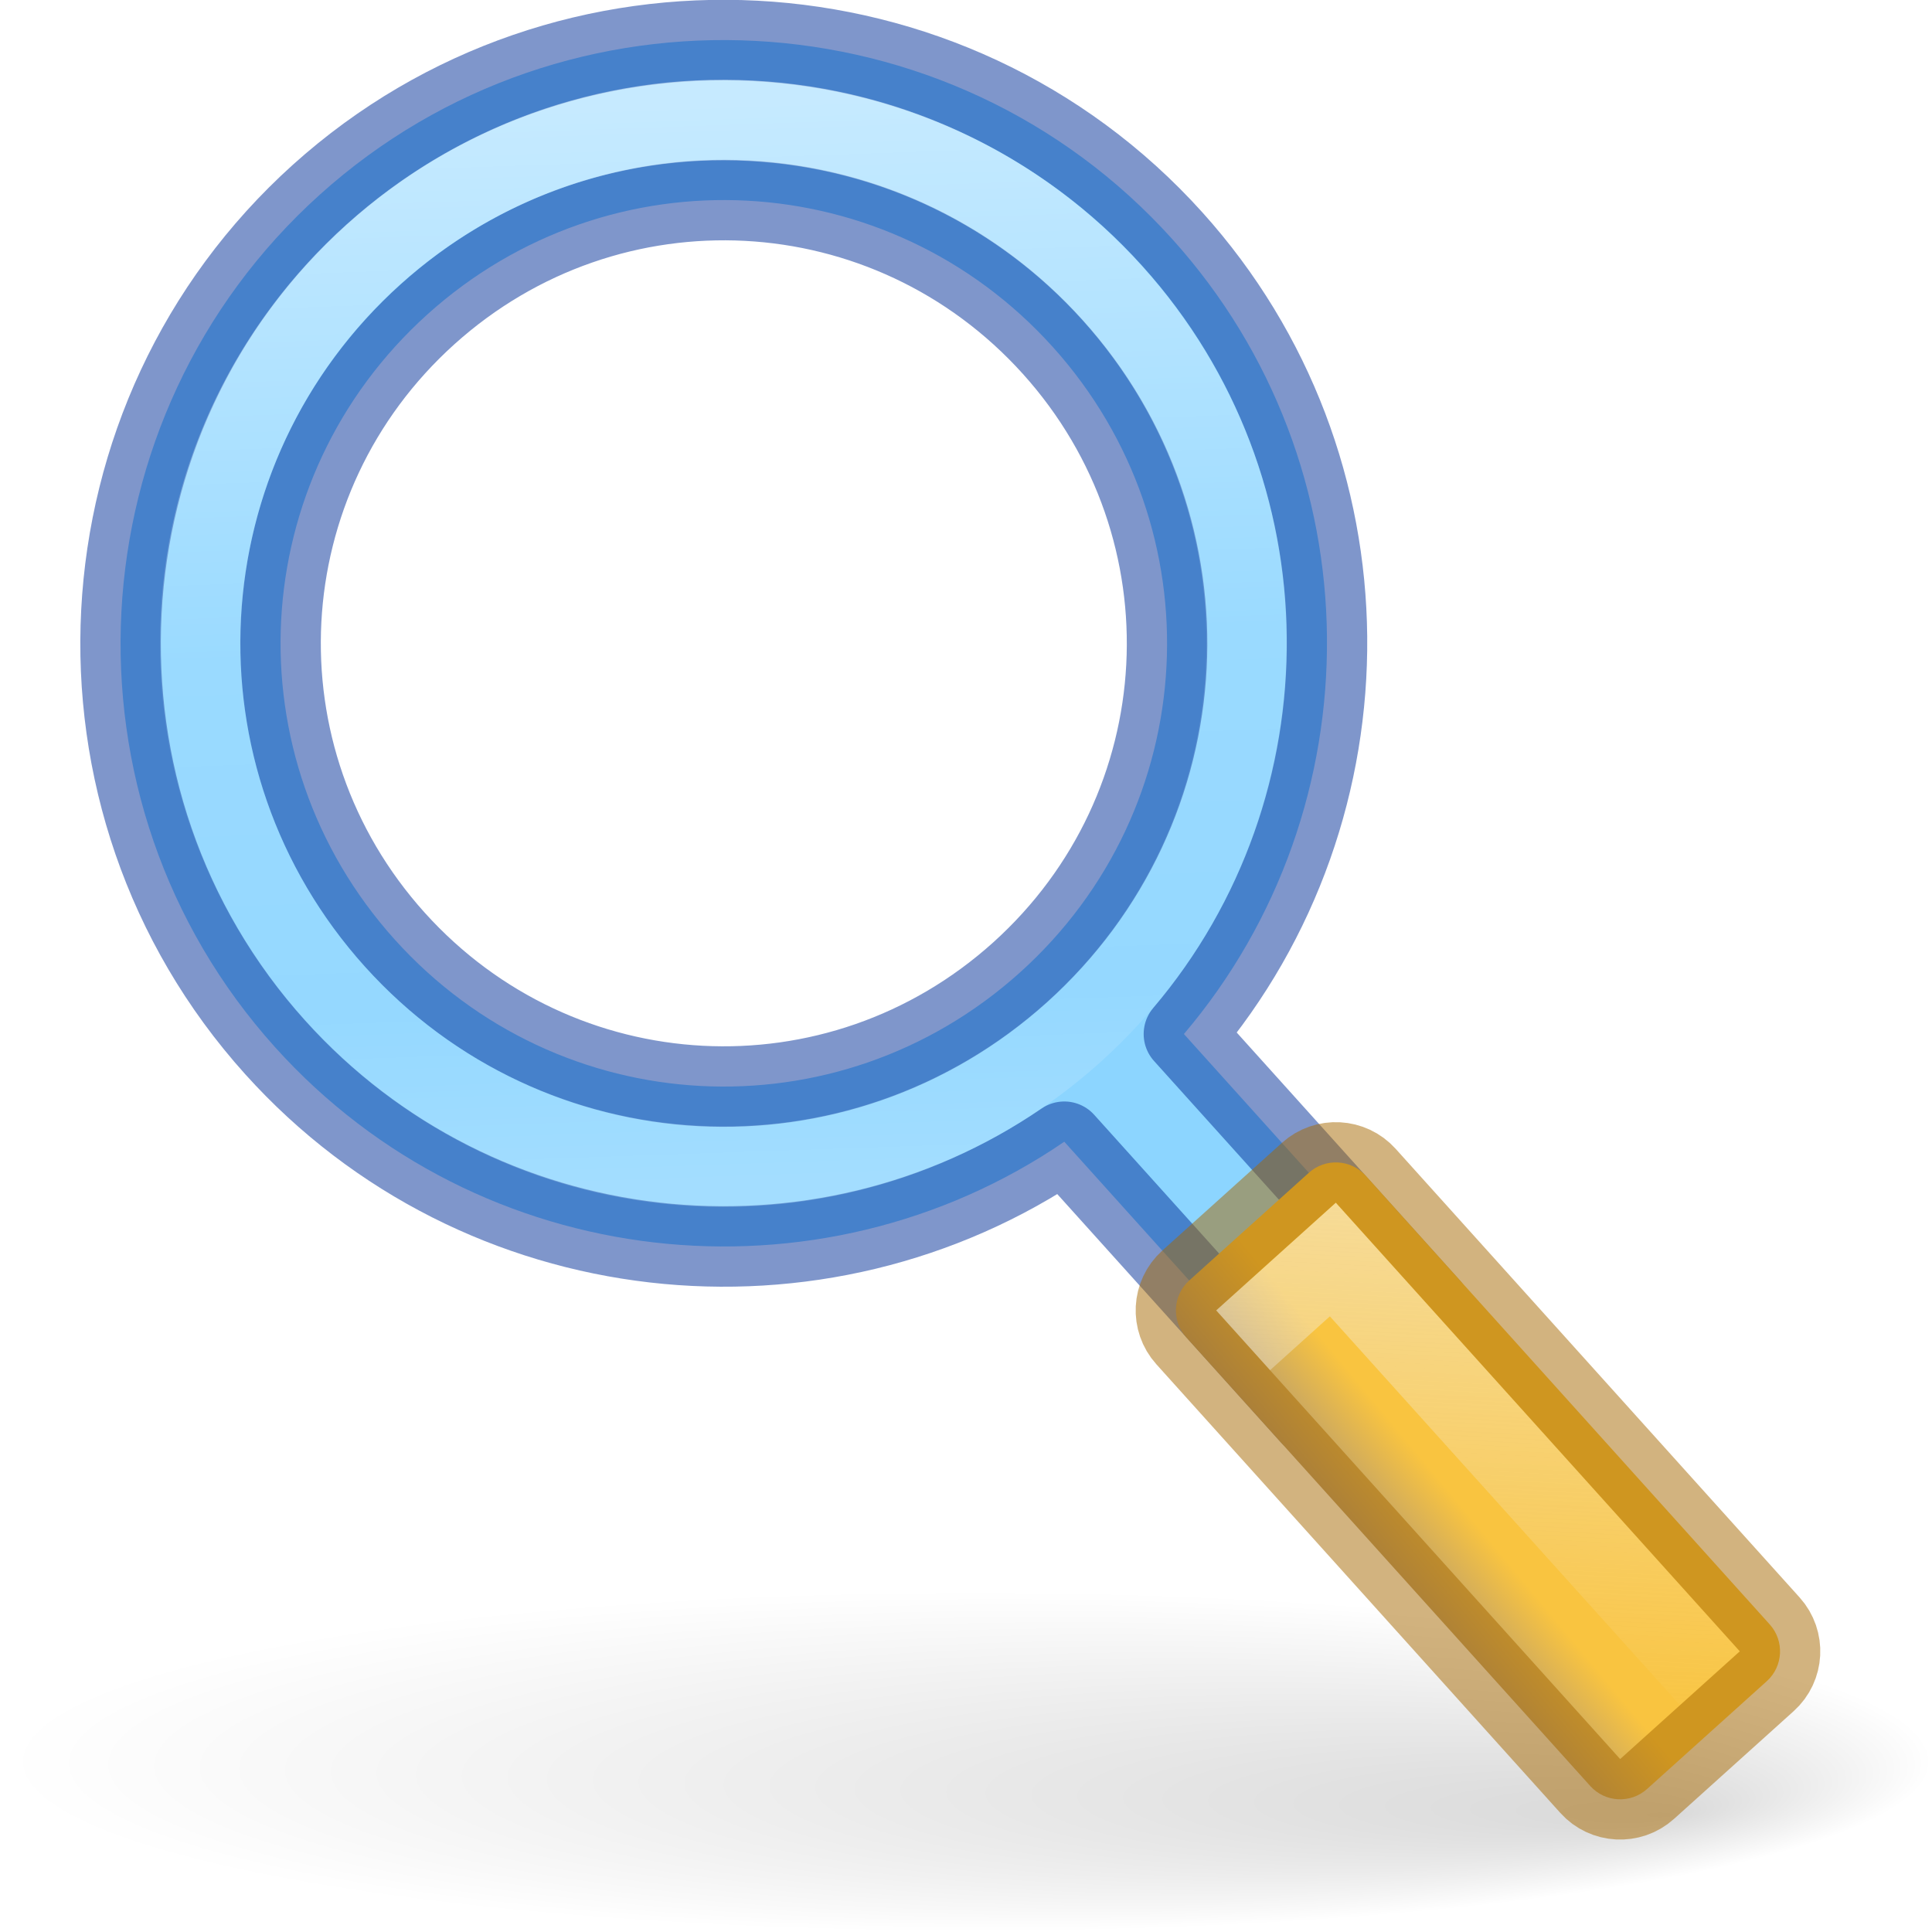
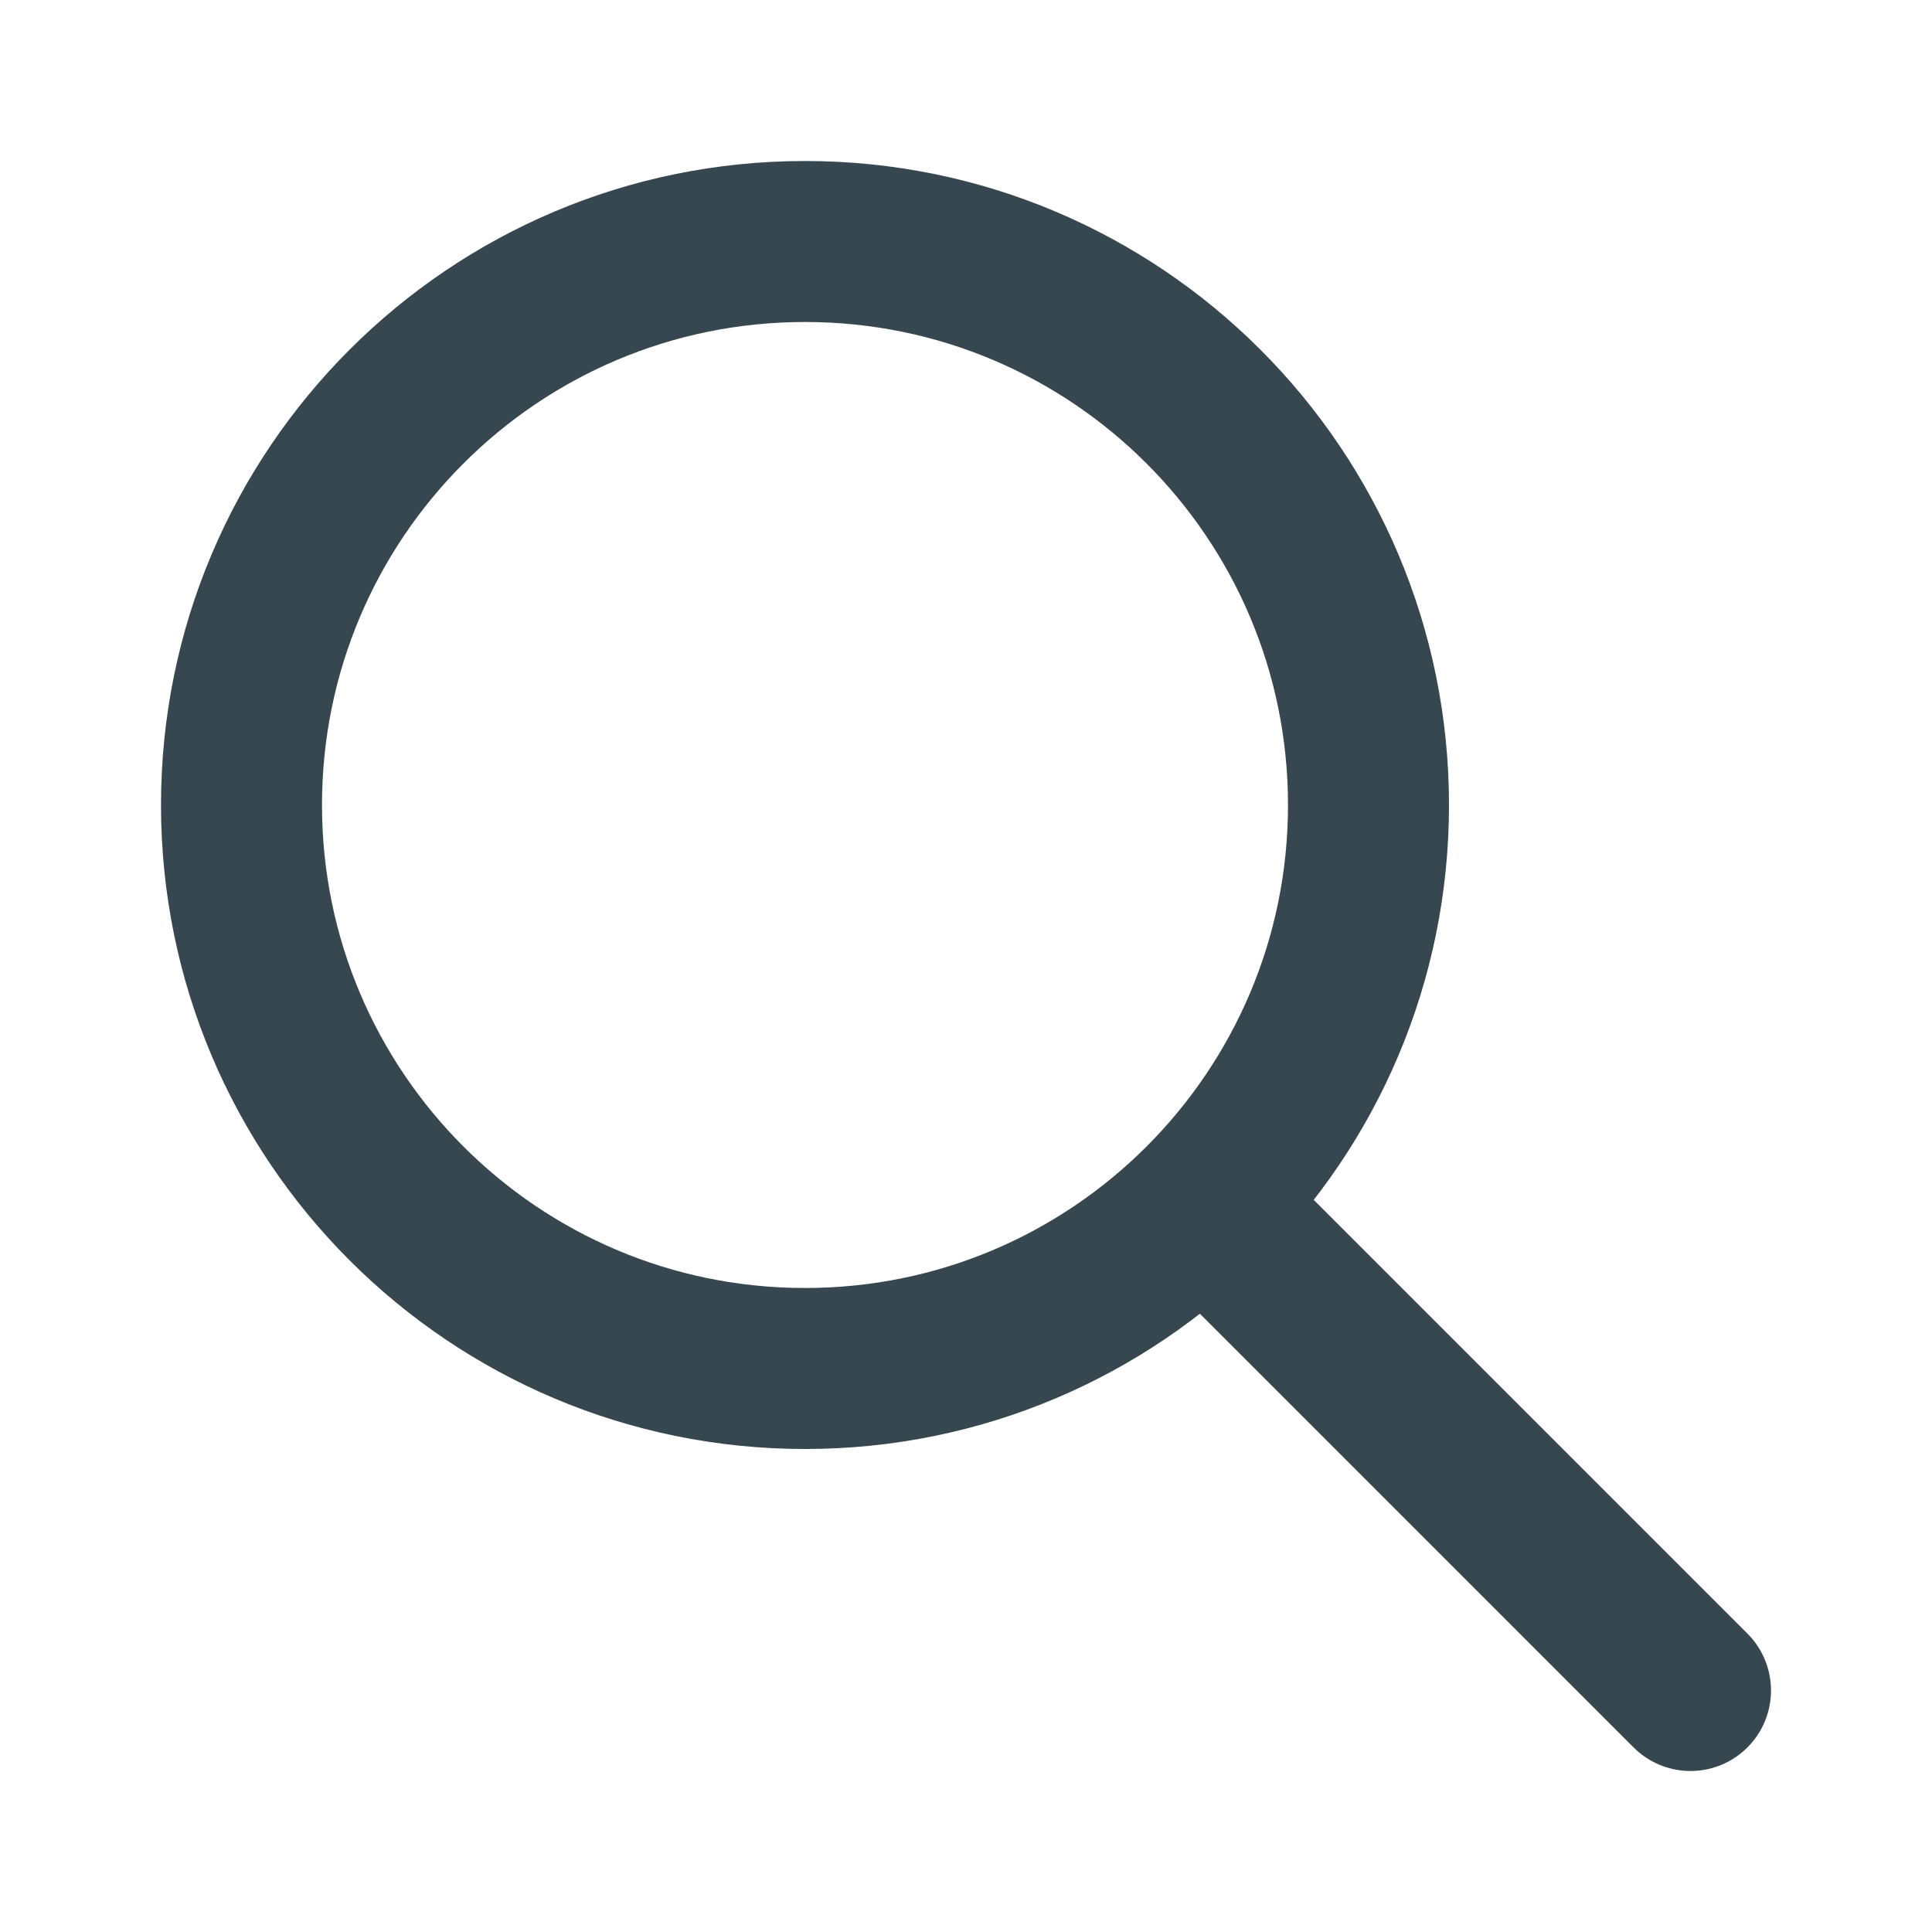
- <svg xmlns="http://www.w3.org/2000/svg" xmlns:xlink="http://www.w3.org/1999/xlink" version="1.0" width="24" height="24" id="svg2">
-   <defs id="defs4">
-     <linearGradient id="linearGradient1864">
-       <stop style="stop-color:#f3f3f3;stop-opacity:1;" offset="0" id="stop1860" />
-       <stop style="stop-color:#f3f3f3;stop-opacity:0;" offset="1" id="stop1862" />
-     </linearGradient>
-     <linearGradient id="linearGradient1785">
-       <stop style="stop-color:#ffffff;stop-opacity:1;" offset="0" id="stop1781" />
-       <stop style="stop-color:#ffffff;stop-opacity:0.526" offset="1" id="stop1783" />
-     </linearGradient>
-     <linearGradient id="linearGradient8838">
-       <stop id="stop8840" style="stop-color:#000000;stop-opacity:1" offset="0" />
-       <stop id="stop8842" style="stop-color:#000000;stop-opacity:0" offset="1" />
-     </linearGradient>
-     <linearGradient id="linearGradient4454-600">
-       <stop id="stop3408" style="stop-color:#ffffff;stop-opacity:0.58;" offset="0" />
-       <stop id="stop3410" style="stop-color:#ffffff;stop-opacity:0.46;" offset="1" />
-     </linearGradient>
-     <linearGradient id="linearGradient4011">
-       <stop offset="0" style="stop-color:#ffffff;stop-opacity:1" id="stop4013" />
-       <stop offset="0.508" style="stop-color:#ffffff;stop-opacity:0.235" id="stop4015-3" />
-       <stop offset="0.835" style="stop-color:#ffffff;stop-opacity:0.157" id="stop4017-2" />
-       <stop offset="1" style="stop-color:#ffffff;stop-opacity:0.392" id="stop4019" />
-     </linearGradient>
-     <linearGradient xlink:href="#linearGradient1864" id="linearGradient1866" x1="19.577" y1="14.757" x2="19.577" y2="21.285" gradientUnits="userSpaceOnUse" gradientTransform="rotate(3,16.17089,18.86728)" />
-     <radialGradient r="7.228" fy="75.929" fx="11.969" cy="73.616" cx="6.703" gradientTransform="matrix(1.660115,0,0,0.2939787,0.8727268,0.2335513)" gradientUnits="userSpaceOnUse" id="radialGradient4643" xlink:href="#linearGradient8838" />
-     <linearGradient xlink:href="#linearGradient2366" id="linearGradient2368" x1="14.41" y1="6.926" x2="14.465" y2="5.437" gradientUnits="userSpaceOnUse" gradientTransform="matrix(0.9444444,0,0,1,13.27283,-6.375707)" />
-     <linearGradient id="linearGradient2366">
-       <stop style="stop-color:#a3907c;stop-opacity:1" offset="0" id="stop2362" />
-       <stop style="stop-color:#f9c440;stop-opacity:1" offset="1" id="stop2364" />
-     </linearGradient>
-     <linearGradient xlink:href="#linearGradient4011" id="linearGradient1014" gradientUnits="userSpaceOnUse" gradientTransform="matrix(0.35087,0.0183883,-0.0183883,0.35087,-15.71569,-2.224657)" x1="67.908" y1="6.663" x2="71.215" y2="44.456" />
-     <radialGradient xlink:href="#linearGradient1785" id="radialGradient1787-3" cx="8.072" cy="5.963" fx="6" fy="3.371" r="4.572" gradientTransform="matrix(0.8743069,-0.03053147,0.02312484,0.6622088,1.253481,2.845339)" gradientUnits="userSpaceOnUse" />
-     <radialGradient cx="22.1" cy="24.538" r="8.309" fx="22.1" fy="24.538" id="radialGradient2514-5" xlink:href="#linearGradient4454-600" gradientUnits="userSpaceOnUse" gradientTransform="matrix(0.5412837,-0.01890204,0.01890204,0.5412837,-0.8700552,-1.670076)" />
-   </defs>
-   <path d="M 24,21.875 C 24,23.049 18.627,24 12,24 5.373,24 0,23.049 0,21.875 0,20.701 5.373,19.75 12,19.75 c 6.627,0 12,0.951 12,2.125 z" id="path10689" style="display:inline;overflow:visible;visibility:visible;opacity:0.15;fill:url(#radialGradient4643);fill-opacity:1;fill-rule:nonzero;stroke:none;stroke-width:0.8;marker:none" />
-   <path id="rect1068" style="opacity:1;fill:#8cd5ff;fill-opacity:1;stroke:none;stroke-width:0;stroke-linecap:round;stroke-linejoin:round;stroke-dasharray:none;stroke-opacity:0.5;paint-order:fill markers stroke;stop-color:#000000" d="M 3.973,2.418 C 0.904,5.182 0.654,9.941 3.418,13.01 c 2.537,2.817 6.754,3.257 9.803,1.173 l 3.057,3.395 1.486,-1.338 -3.057,-3.395 C 17.098,10.031 17.102,5.79 14.565,2.973 11.802,-0.096 7.043,-0.346 3.973,2.418 Z m 1.338,1.486 c 2.266,-2.04 5.727,-1.859 7.768,0.407 2.04,2.266 1.859,5.727 -0.407,7.768 -2.266,2.04 -5.727,1.859 -7.768,-0.407 C 2.864,9.406 3.045,5.945 5.311,3.904 Z" />
-   <path id="path1286" style="opacity:1;fill:none;fill-opacity:1;stroke:#002e99;stroke-width:1;stroke-linecap:round;stroke-linejoin:round;stroke-dasharray:none;stroke-opacity:0.5;paint-order:fill markers stroke;stop-color:#000000" d="M 3.973,2.418 C 0.904,5.182 0.654,9.941 3.418,13.01 c 2.537,2.817 6.754,3.257 9.803,1.173 l 3.057,3.395 1.486,-1.338 -3.057,-3.395 C 17.098,10.031 17.102,5.79 14.565,2.973 11.802,-0.096 7.043,-0.346 3.973,2.418 Z m 1.338,1.486 c 2.266,-2.04 5.727,-1.859 7.768,0.407 2.04,2.266 1.859,5.727 -0.407,7.768 -2.266,2.04 -5.727,1.859 -7.768,-0.407 C 2.864,9.406 3.045,5.945 5.311,3.904 Z" />
-   <rect style="font-variation-settings:normal;opacity:1;vector-effect:none;fill:url(#linearGradient2368);fill-opacity:1;stroke:none;stroke-width:1;stroke-linecap:butt;stroke-linejoin:round;stroke-miterlimit:4;stroke-dasharray:none;stroke-dashoffset:0;stroke-opacity:1;-inkscape-stroke:none;marker:none;paint-order:fill markers stroke;stop-color:#000000;stop-opacity:1" id="rect1789" width="8.5" height="3" x="21.706" y="-2.835" rx="0.5" ry="0.5" transform="rotate(48)" />
-   <path style="opacity:0.5;fill:none;stroke:url(#linearGradient1866);stroke-width:1px;stroke-linecap:butt;stroke-linejoin:miter;stroke-opacity:1" d="m 15.442,16.65 1.115,-1.004 4.684,5.202" id="path1852" />
-   <rect transform="rotate(48)" ry="0.5" rx="0.5" y="-2.835" x="21.706" height="3" width="8.5" id="rect874" style="font-variation-settings:normal;opacity:1;vector-effect:none;fill:none;fill-opacity:1;stroke:#a76900;stroke-width:1px;stroke-linecap:butt;stroke-linejoin:round;stroke-miterlimit:4;stroke-dasharray:none;stroke-dashoffset:0;stroke-opacity:0.5;-inkscape-stroke:none;marker:none;stop-color:#000000;stop-opacity:1" />
-   <path style="display:inline;visibility:visible;opacity:0.2;fill:url(#radialGradient2514-5);fill-opacity:1;fill-rule:evenodd;stroke:none;stroke-width:0.613;marker:none" id="path4452" d="M 13.497,7.842 A 4.5,4.5 0 1 1 4.503,8.156 4.5,4.5 0 1 1 13.497,7.842 Z" />
-   <path style="display:inline;visibility:visible;opacity:0.15;fill:url(#radialGradient1787-3);fill-opacity:1;fill-rule:evenodd;stroke:none;stroke-width:0.613;marker:none" d="M 9.294,3.488 A 4.811,4.812 88 0 0 4.514,8.468 4.811,4.812 88 0 0 4.726,9.709 10.496,10.498 88 0 0 12.383,4.589 4.811,4.812 88 0 0 9.294,3.488 Z" id="path4452-6" />
-   <path d="M 15.478,8.331 C 15.29,11.916 12.232,14.67 8.647,14.483 5.062,14.295 2.308,11.236 2.496,7.651 2.684,4.066 5.742,1.313 9.327,1.5 c 3.585,0.188 6.339,3.246 6.151,6.831 z" id="path1012" style="color:#000000;display:inline;overflow:visible;visibility:visible;opacity:0.5;fill:none;stroke:url(#linearGradient1014);stroke-width:1;stroke-linecap:round;stroke-linejoin:round;stroke-miterlimit:4;stroke-dasharray:none;stroke-dashoffset:0;stroke-opacity:1;marker:none;enable-background:accumulate" />
+ <svg xmlns="http://www.w3.org/2000/svg" width="24" height="24" viewBox="0 0 24 24" fill="none" stroke="#37474F" stroke-width="2" stroke-linecap="round" stroke-linejoin="round">
+   <path d="M3 10a7 7 0 1 0 14 0a7 7 0 1 0 -14 0" />
+   <path d="M21 21l-6 -6" />
</svg>
